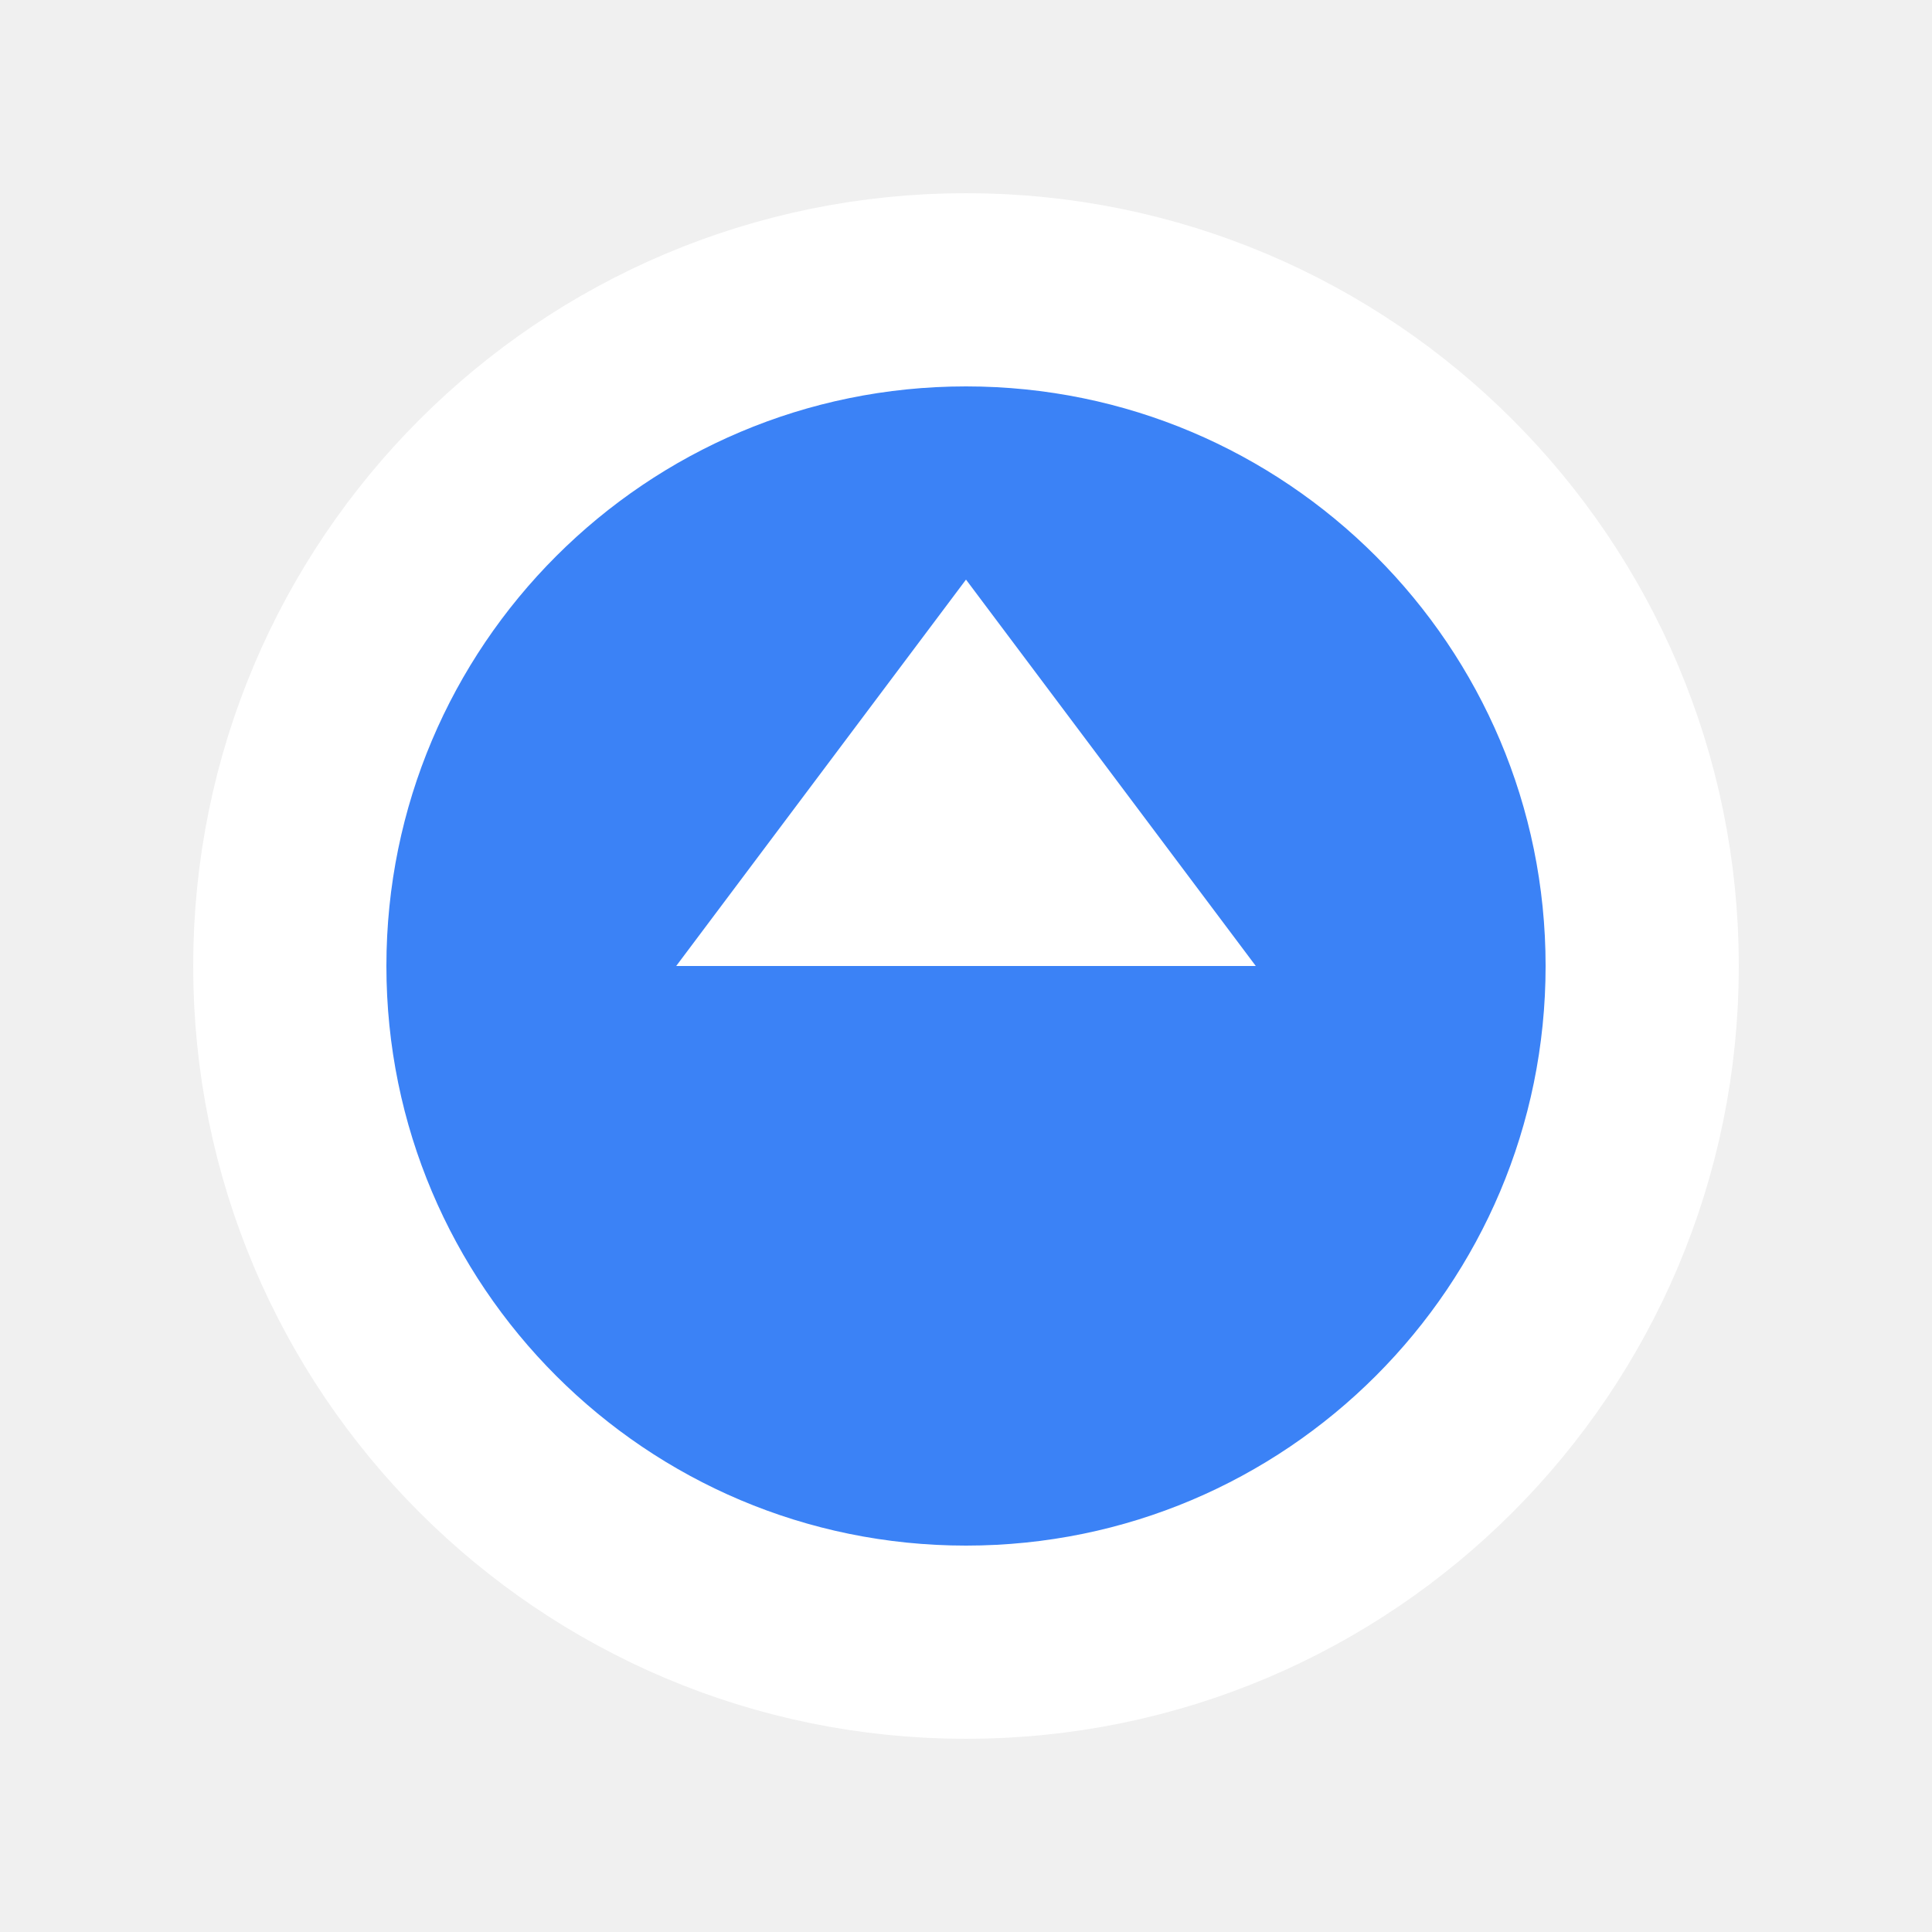
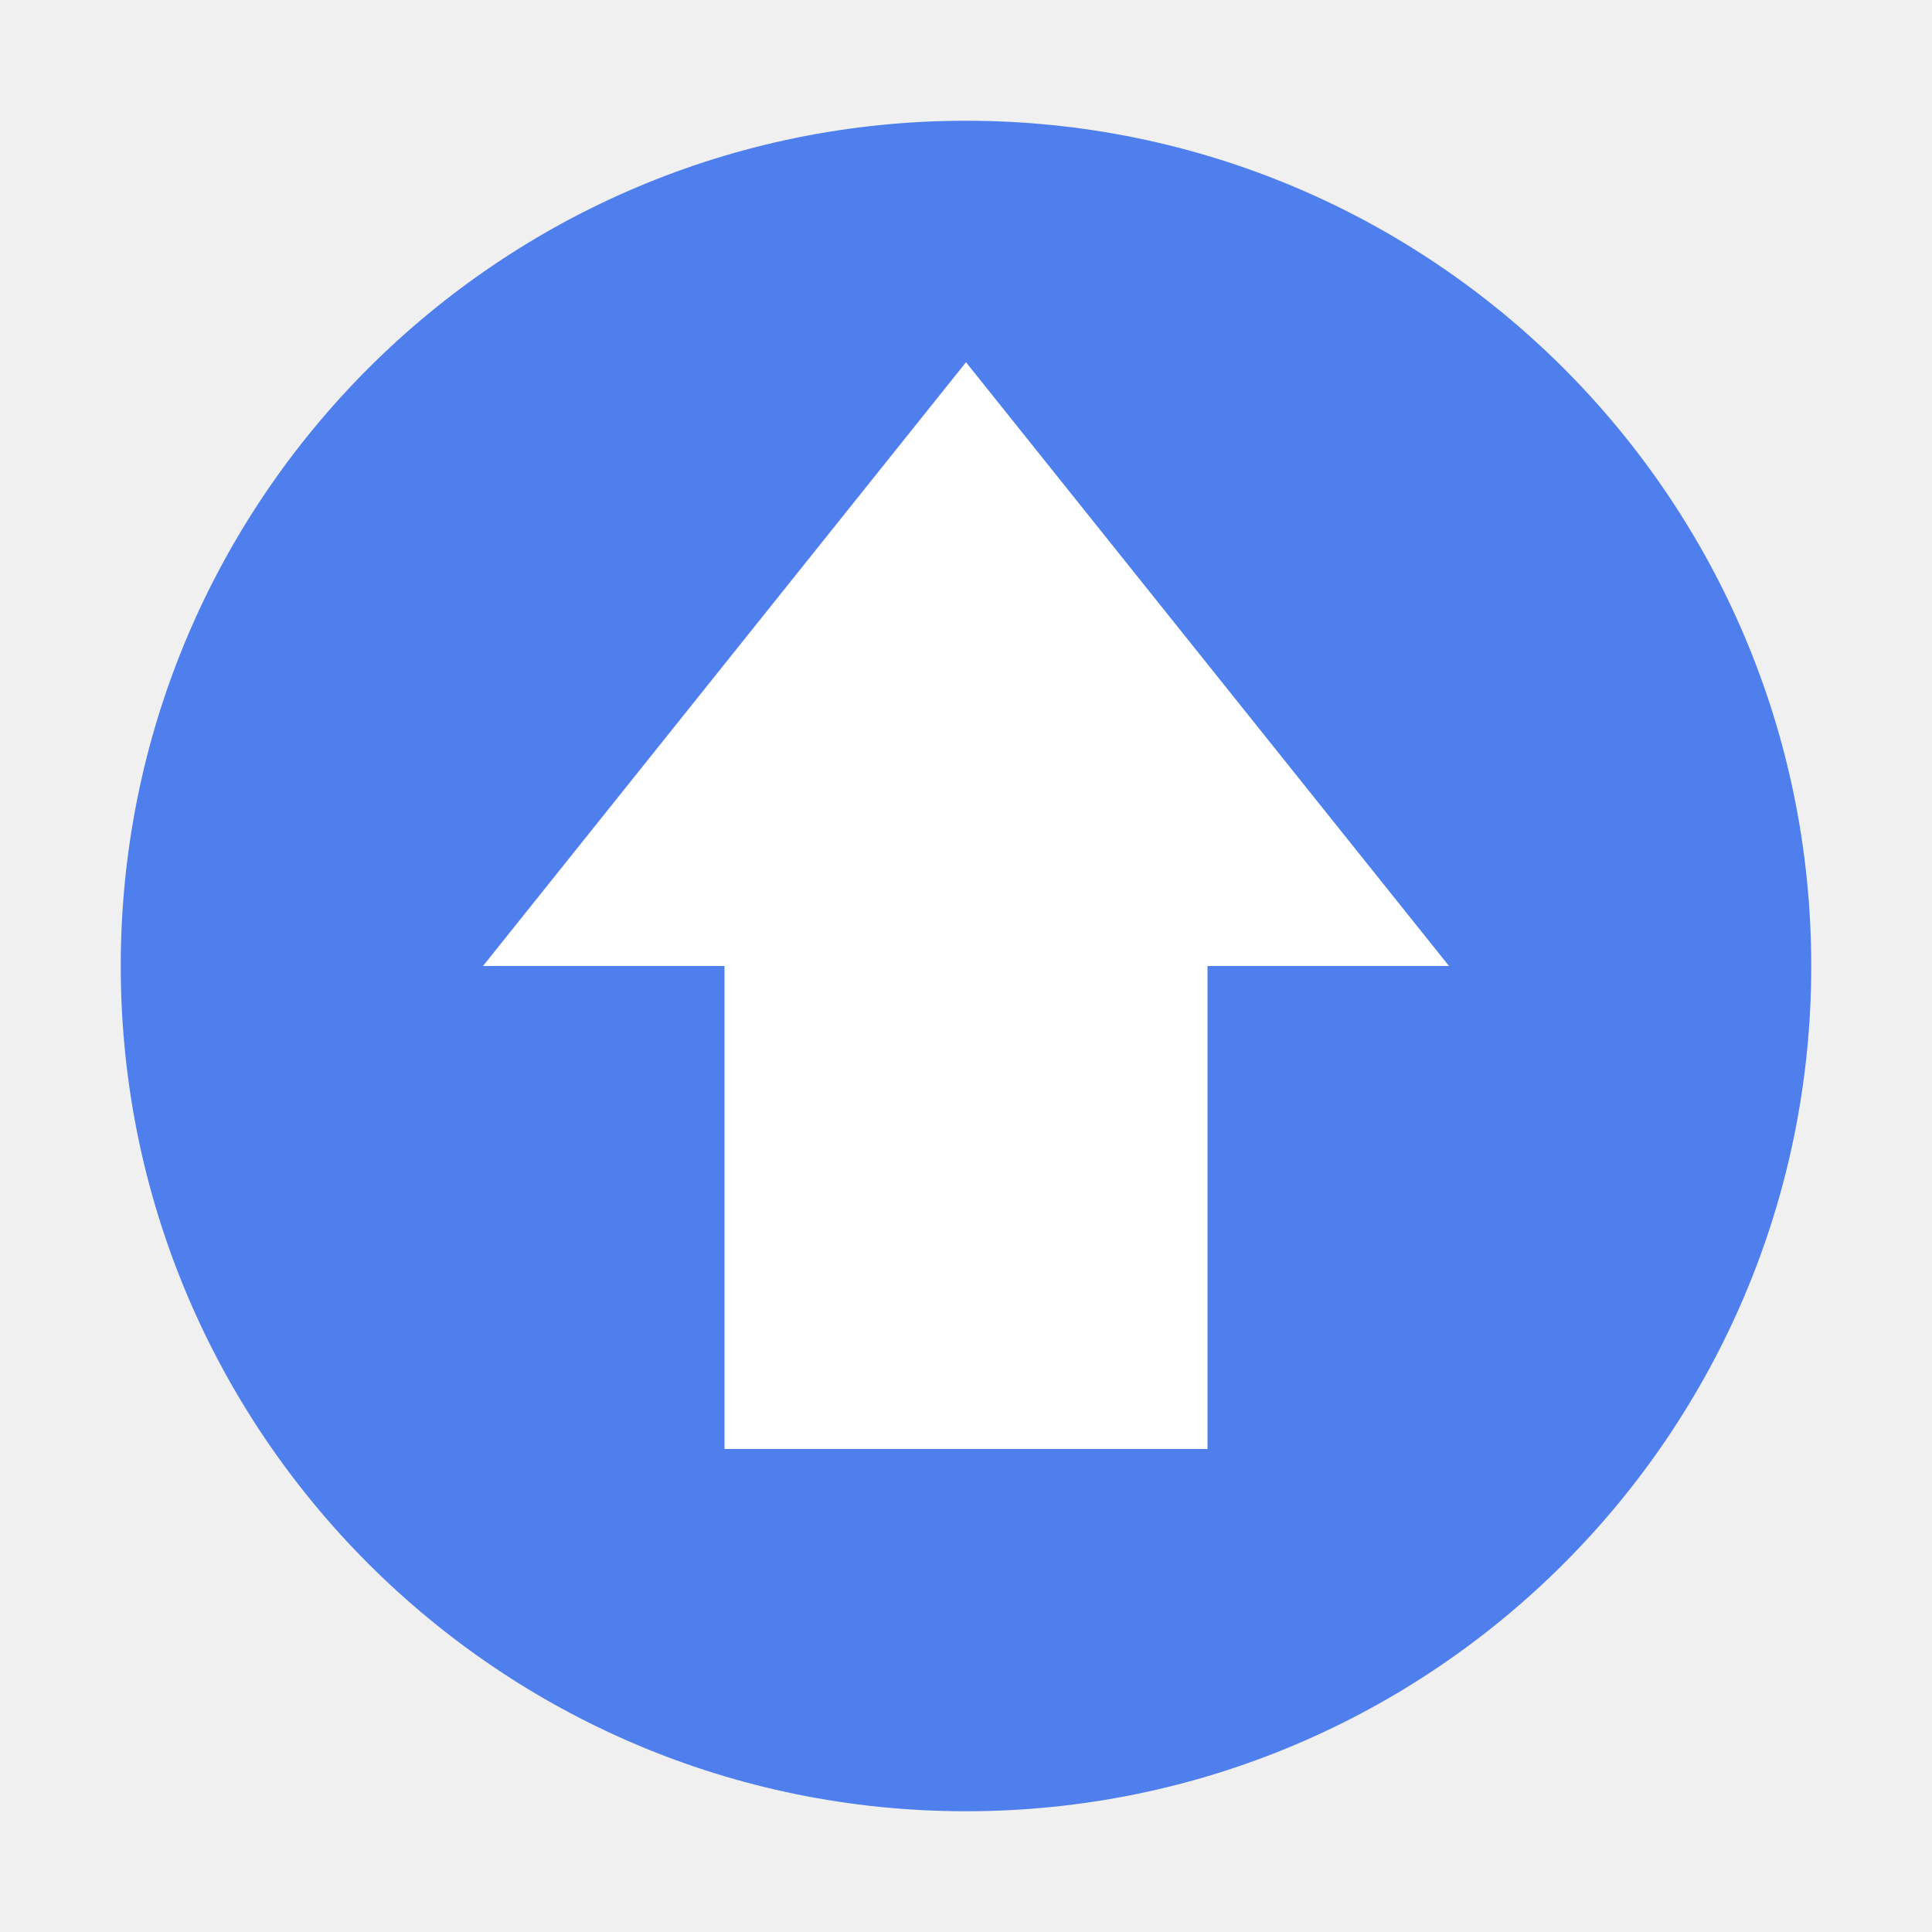
- <svg xmlns="http://www.w3.org/2000/svg" width="20px" height="20px" viewBox="0 0 20 20" version="1.1">
-   <g stroke="none" stroke-width="1" fill="none" fill-rule="evenodd">
-     <circle stroke="#FFFFFF" stroke-width="2" fill="#3B82F6" cx="10" cy="10" r="7" />
-     <path d="M10,6 L13,10 L7,10 L10,6 Z" fill="#FFFFFF" />
+ <svg xmlns="http://www.w3.org/2000/svg" width="32px" height="32px" viewBox="0 0 32 32" version="1.1">
+   <g id="Vessel-Icon" stroke="none" stroke-width="1" fill="none" fill-rule="evenodd">
+     <circle id="Background" fill="#2563EB" cx="16" cy="16" r="14" opacity="0.8" />
+     <path d="M16,6 L24,16 L20,16 L20,24 L12,24 L12,16 L8,16 L16,6 Z" id="Ship" fill="#FFFFFF" fill-rule="nonzero" />
+     <circle id="Dot" fill="#FFFFFF" cx="16" cy="16" r="2" />
  </g>
</svg>
